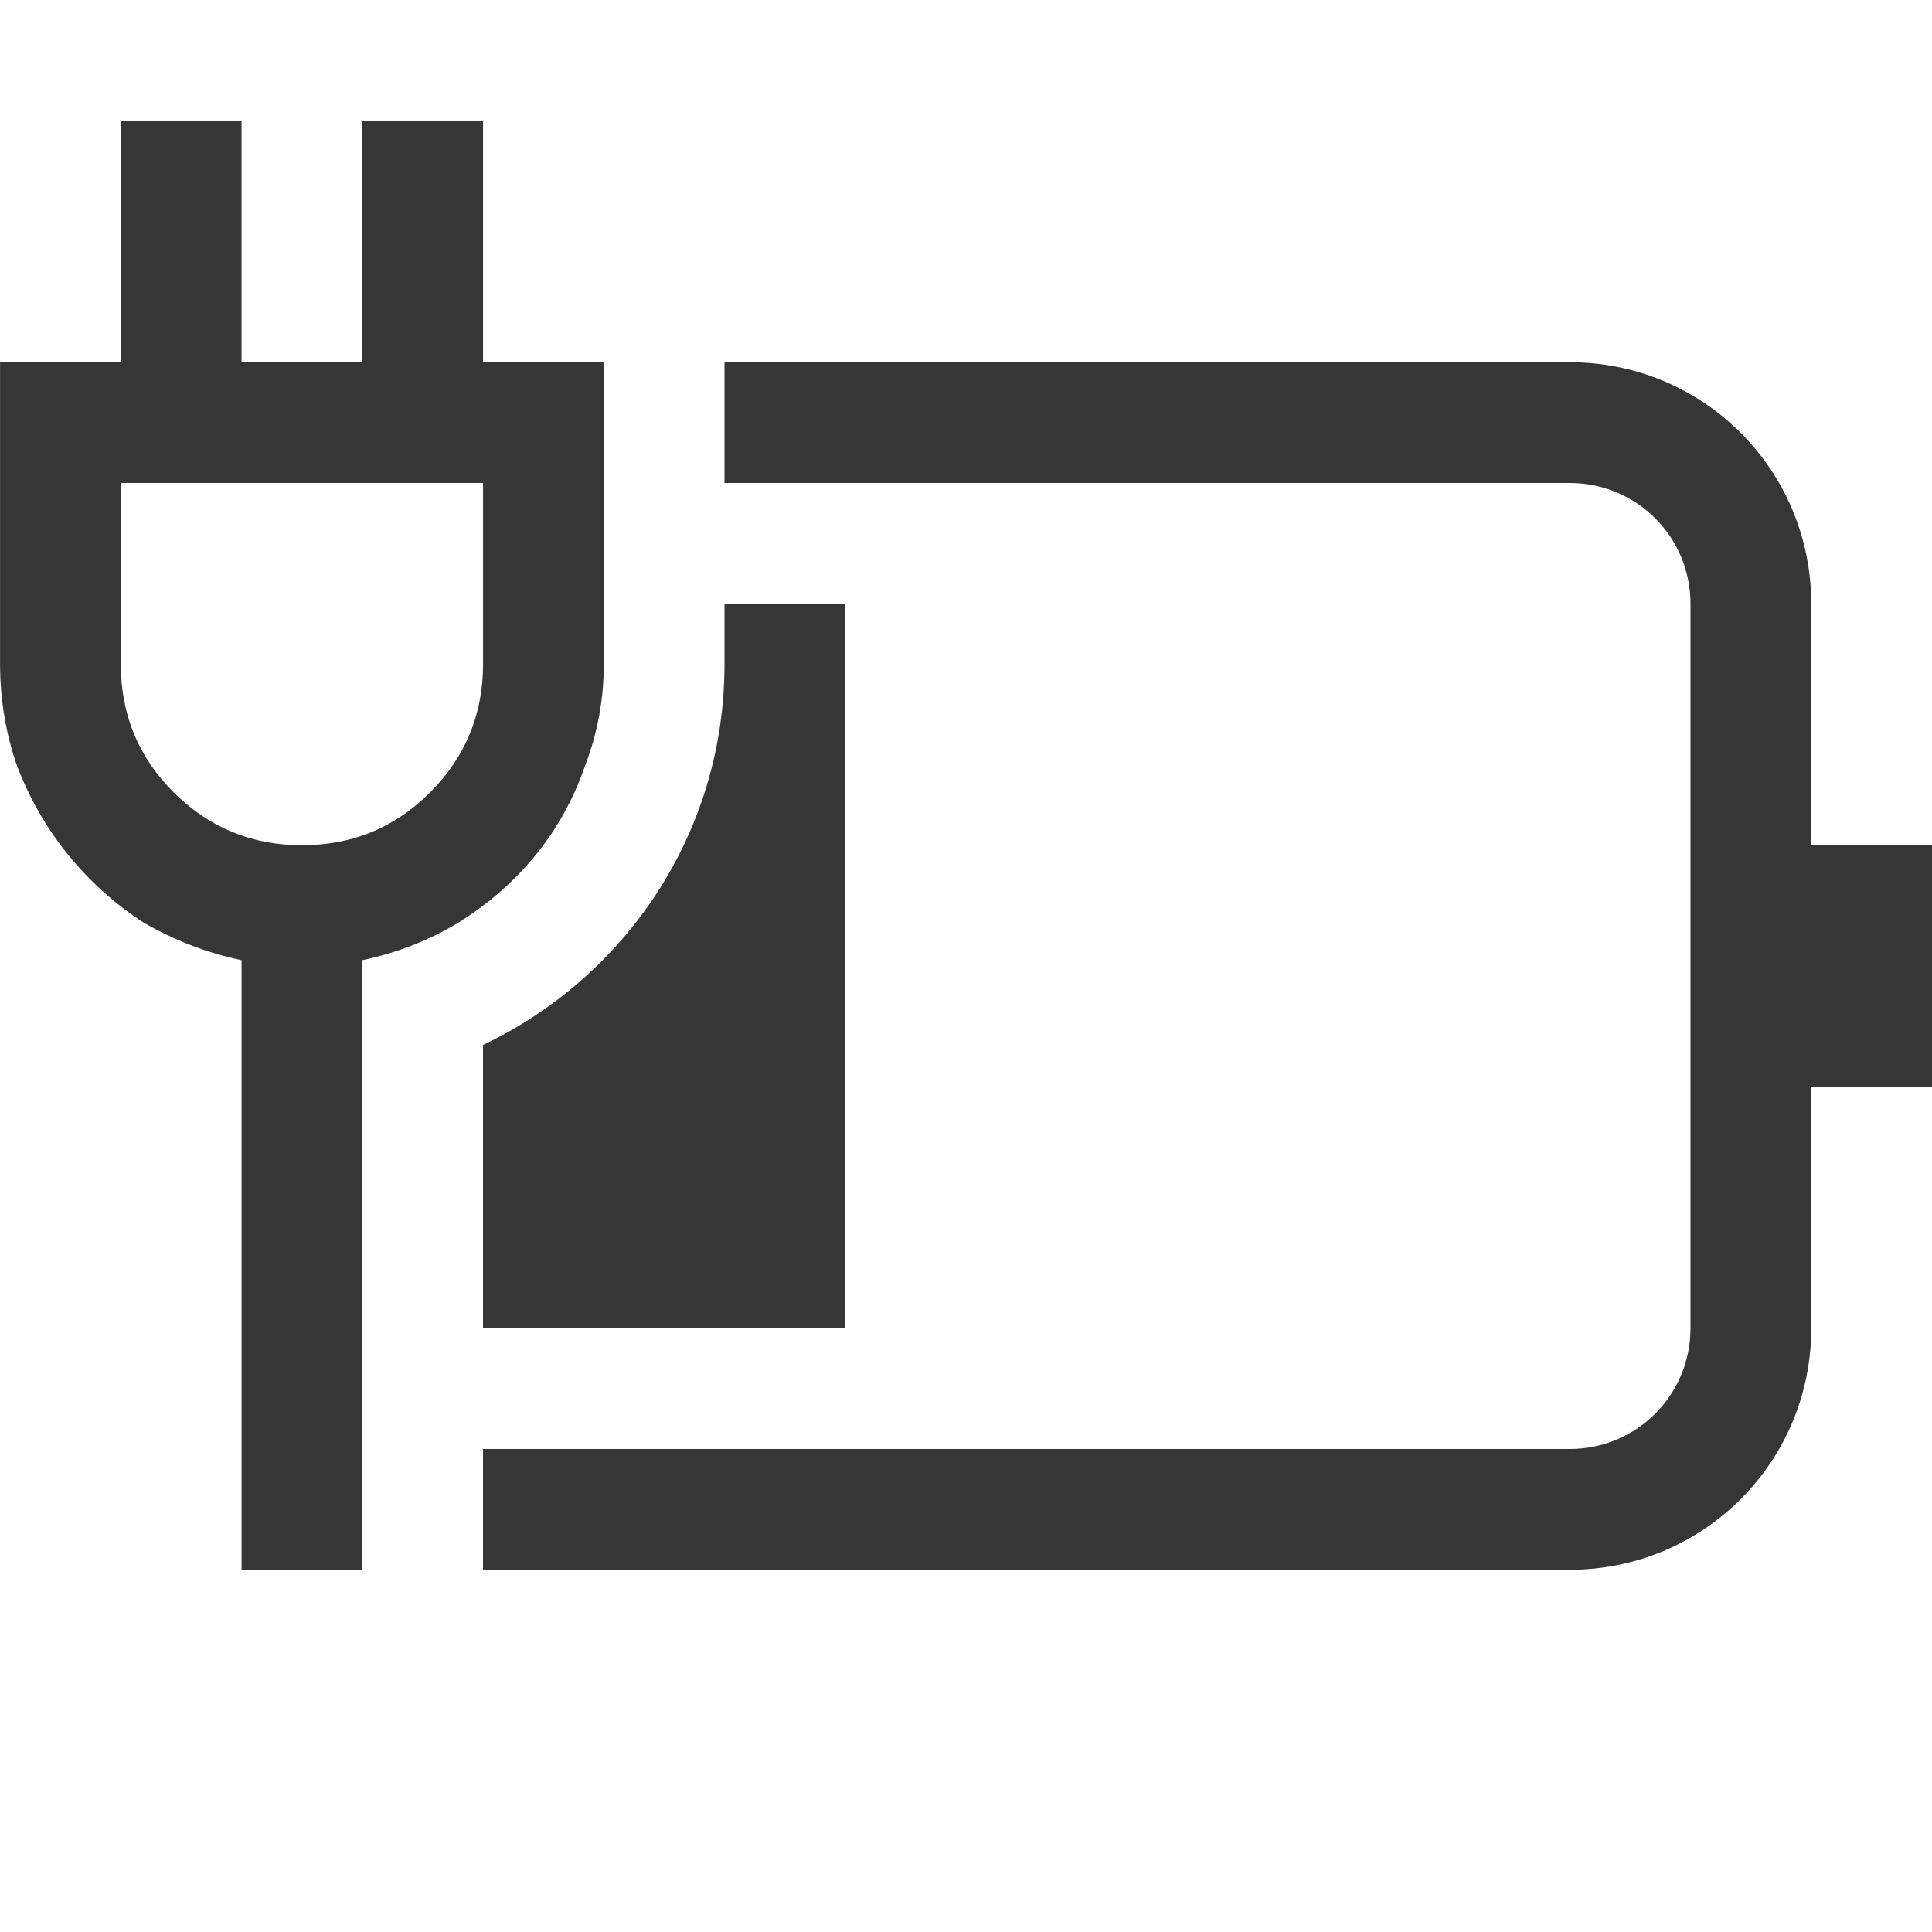
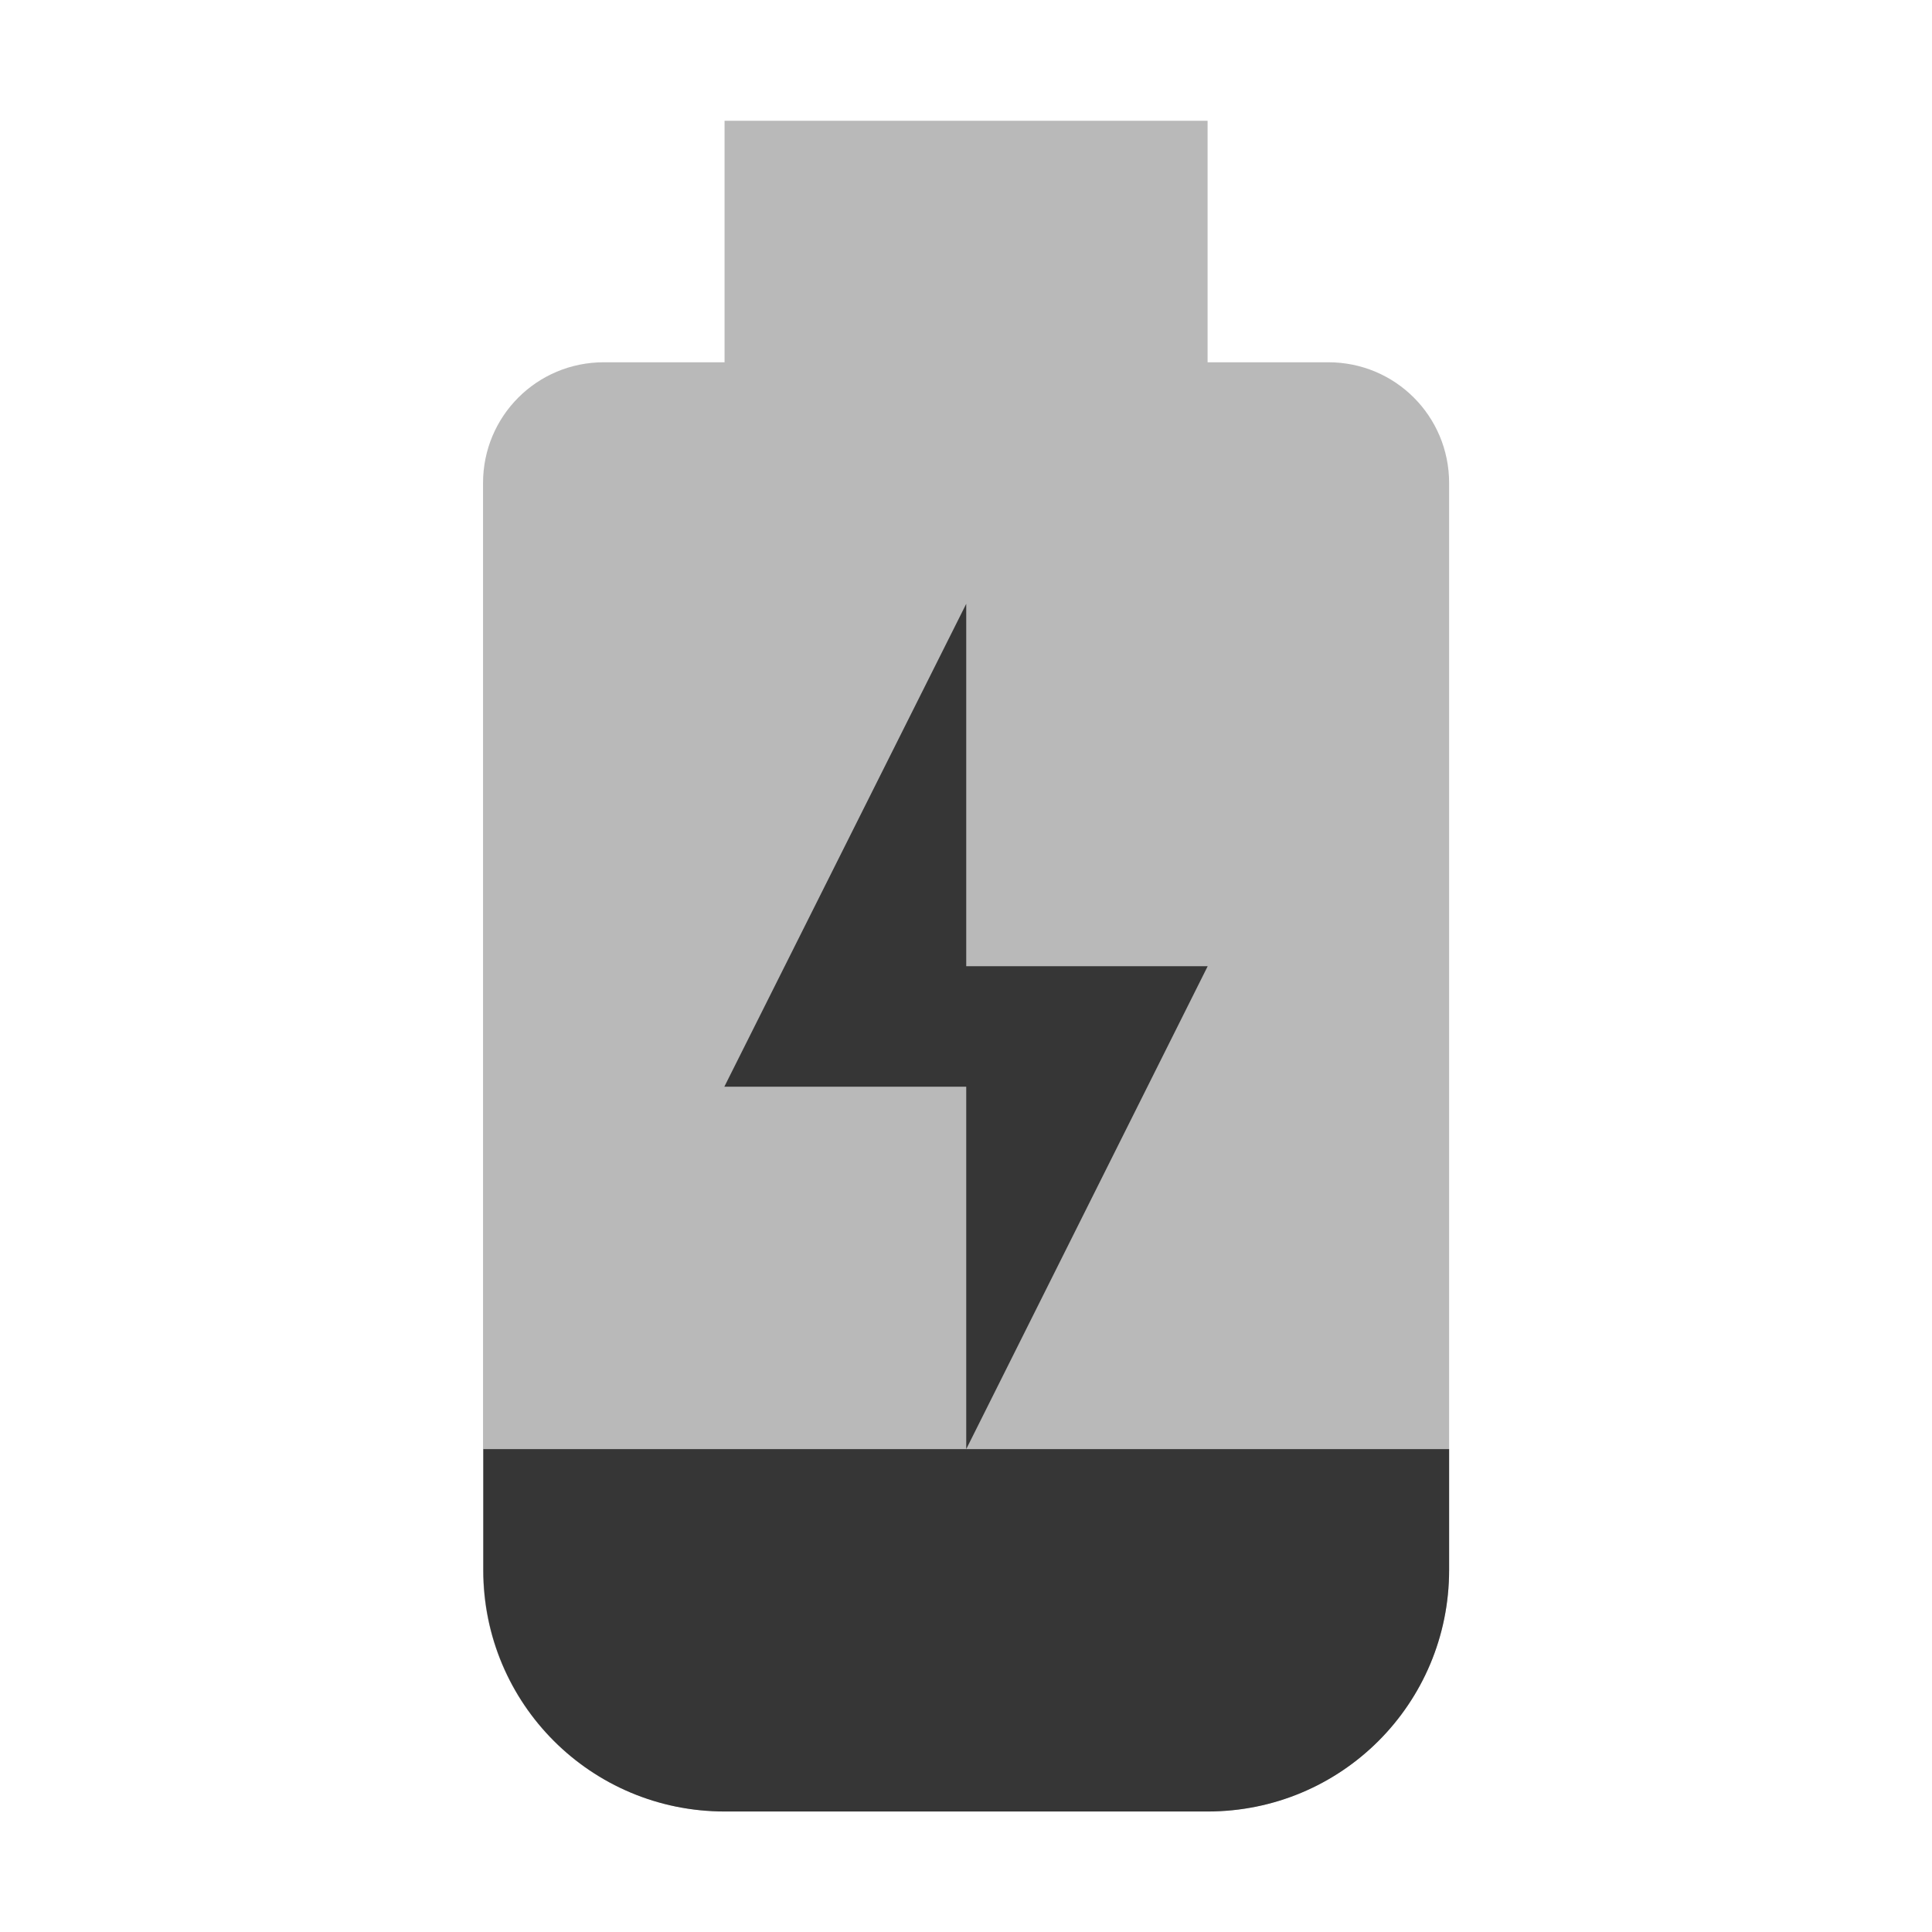
- <svg xmlns="http://www.w3.org/2000/svg" width="16" height="16" version="1.1">
-   <path d="m6 3v1h7c0.554 0 1 0.446 1 1v6c0 0.554-0.446 1-1 1h-9v1h9c1.108 0 2-0.892 2-2v-2h1v-2h-1v-2c0-1.108-0.892-2-2-2z" fill="#363636" stroke-linecap="round" stroke-linejoin="round" stroke-width="1.5" style="paint-order:stroke fill markers" />
-   <path d="m6 5v0.5c0 1.399-0.819 2.593-2 3.154v2.346h3v-6z" fill="#363636" stroke-linecap="round" stroke-linejoin="round" stroke-width="1.5" style="paint-order:stroke fill markers" />
-   <g transform="translate(-.069557)" fill="#363636" stroke-linecap="round" stroke-linejoin="round" stroke-width="4" style="paint-order:stroke fill markers" aria-label="">
-     <path d="m5.07 5.5c0 0.292-0.052 0.573-0.156 0.844-0.094 0.271-0.229 0.516-0.406 0.734s-0.391 0.406-0.641 0.562c-0.24 0.146-0.505 0.25-0.797 0.312v5.047h-1v-5.047c-0.292-0.062-0.562-0.167-0.812-0.312-0.24-0.156-0.448-0.344-0.625-0.562s-0.318-0.464-0.422-0.734c-0.094-0.271-0.141-0.552-0.141-0.844v-2.5h1v-2h1v2h1v-2h1v2h1zm-4 0c0 0.417 0.146 0.771 0.438 1.062s0.646 0.438 1.062 0.438 0.771-0.146 1.062-0.438 0.438-0.646 0.438-1.062v-1.5h-3z" fill="#363636" stroke-width="4" />
-   </g>
+ <svg xmlns="http://www.w3.org/2000/svg" width="16" height="16" viewBox="0 0 4.233 4.233" version="1.1" id="svg11945">
+   <defs id="defs11942" />
+   <path id="rect15908" style="opacity:0.35;fill:#363636;stroke-width:1" d="M 6,1 V 3 H 5 C 4.446,3 4,3.446 4,4 v 9 c 0,1.108 0.892,2 2,2 h 4 c 1.108,0 2,-0.892 2,-2 V 4 C 12,3.446 11.554,3 11,3 H 10 V 1 Z" transform="scale(0.2645833)" />
+   <path id="rect17200" style="opacity:1;fill:#363636;stroke-width:0.202;fill-opacity:1" d="m 3.175,3.175 v 0.265 c 0,0.293 -0.236,0.529 -0.529,0.529 H 1.588 c -0.293,0 -0.529,-0.236 -0.529,-0.529 V 3.175 Z" />
+   <path d="M 2.117,1.323 V 2.117 H 2.646 L 2.117,3.175 V 2.381 H 1.587 Z" style="fill:#363636;stroke-width:0.265" id="path846" />
</svg>
